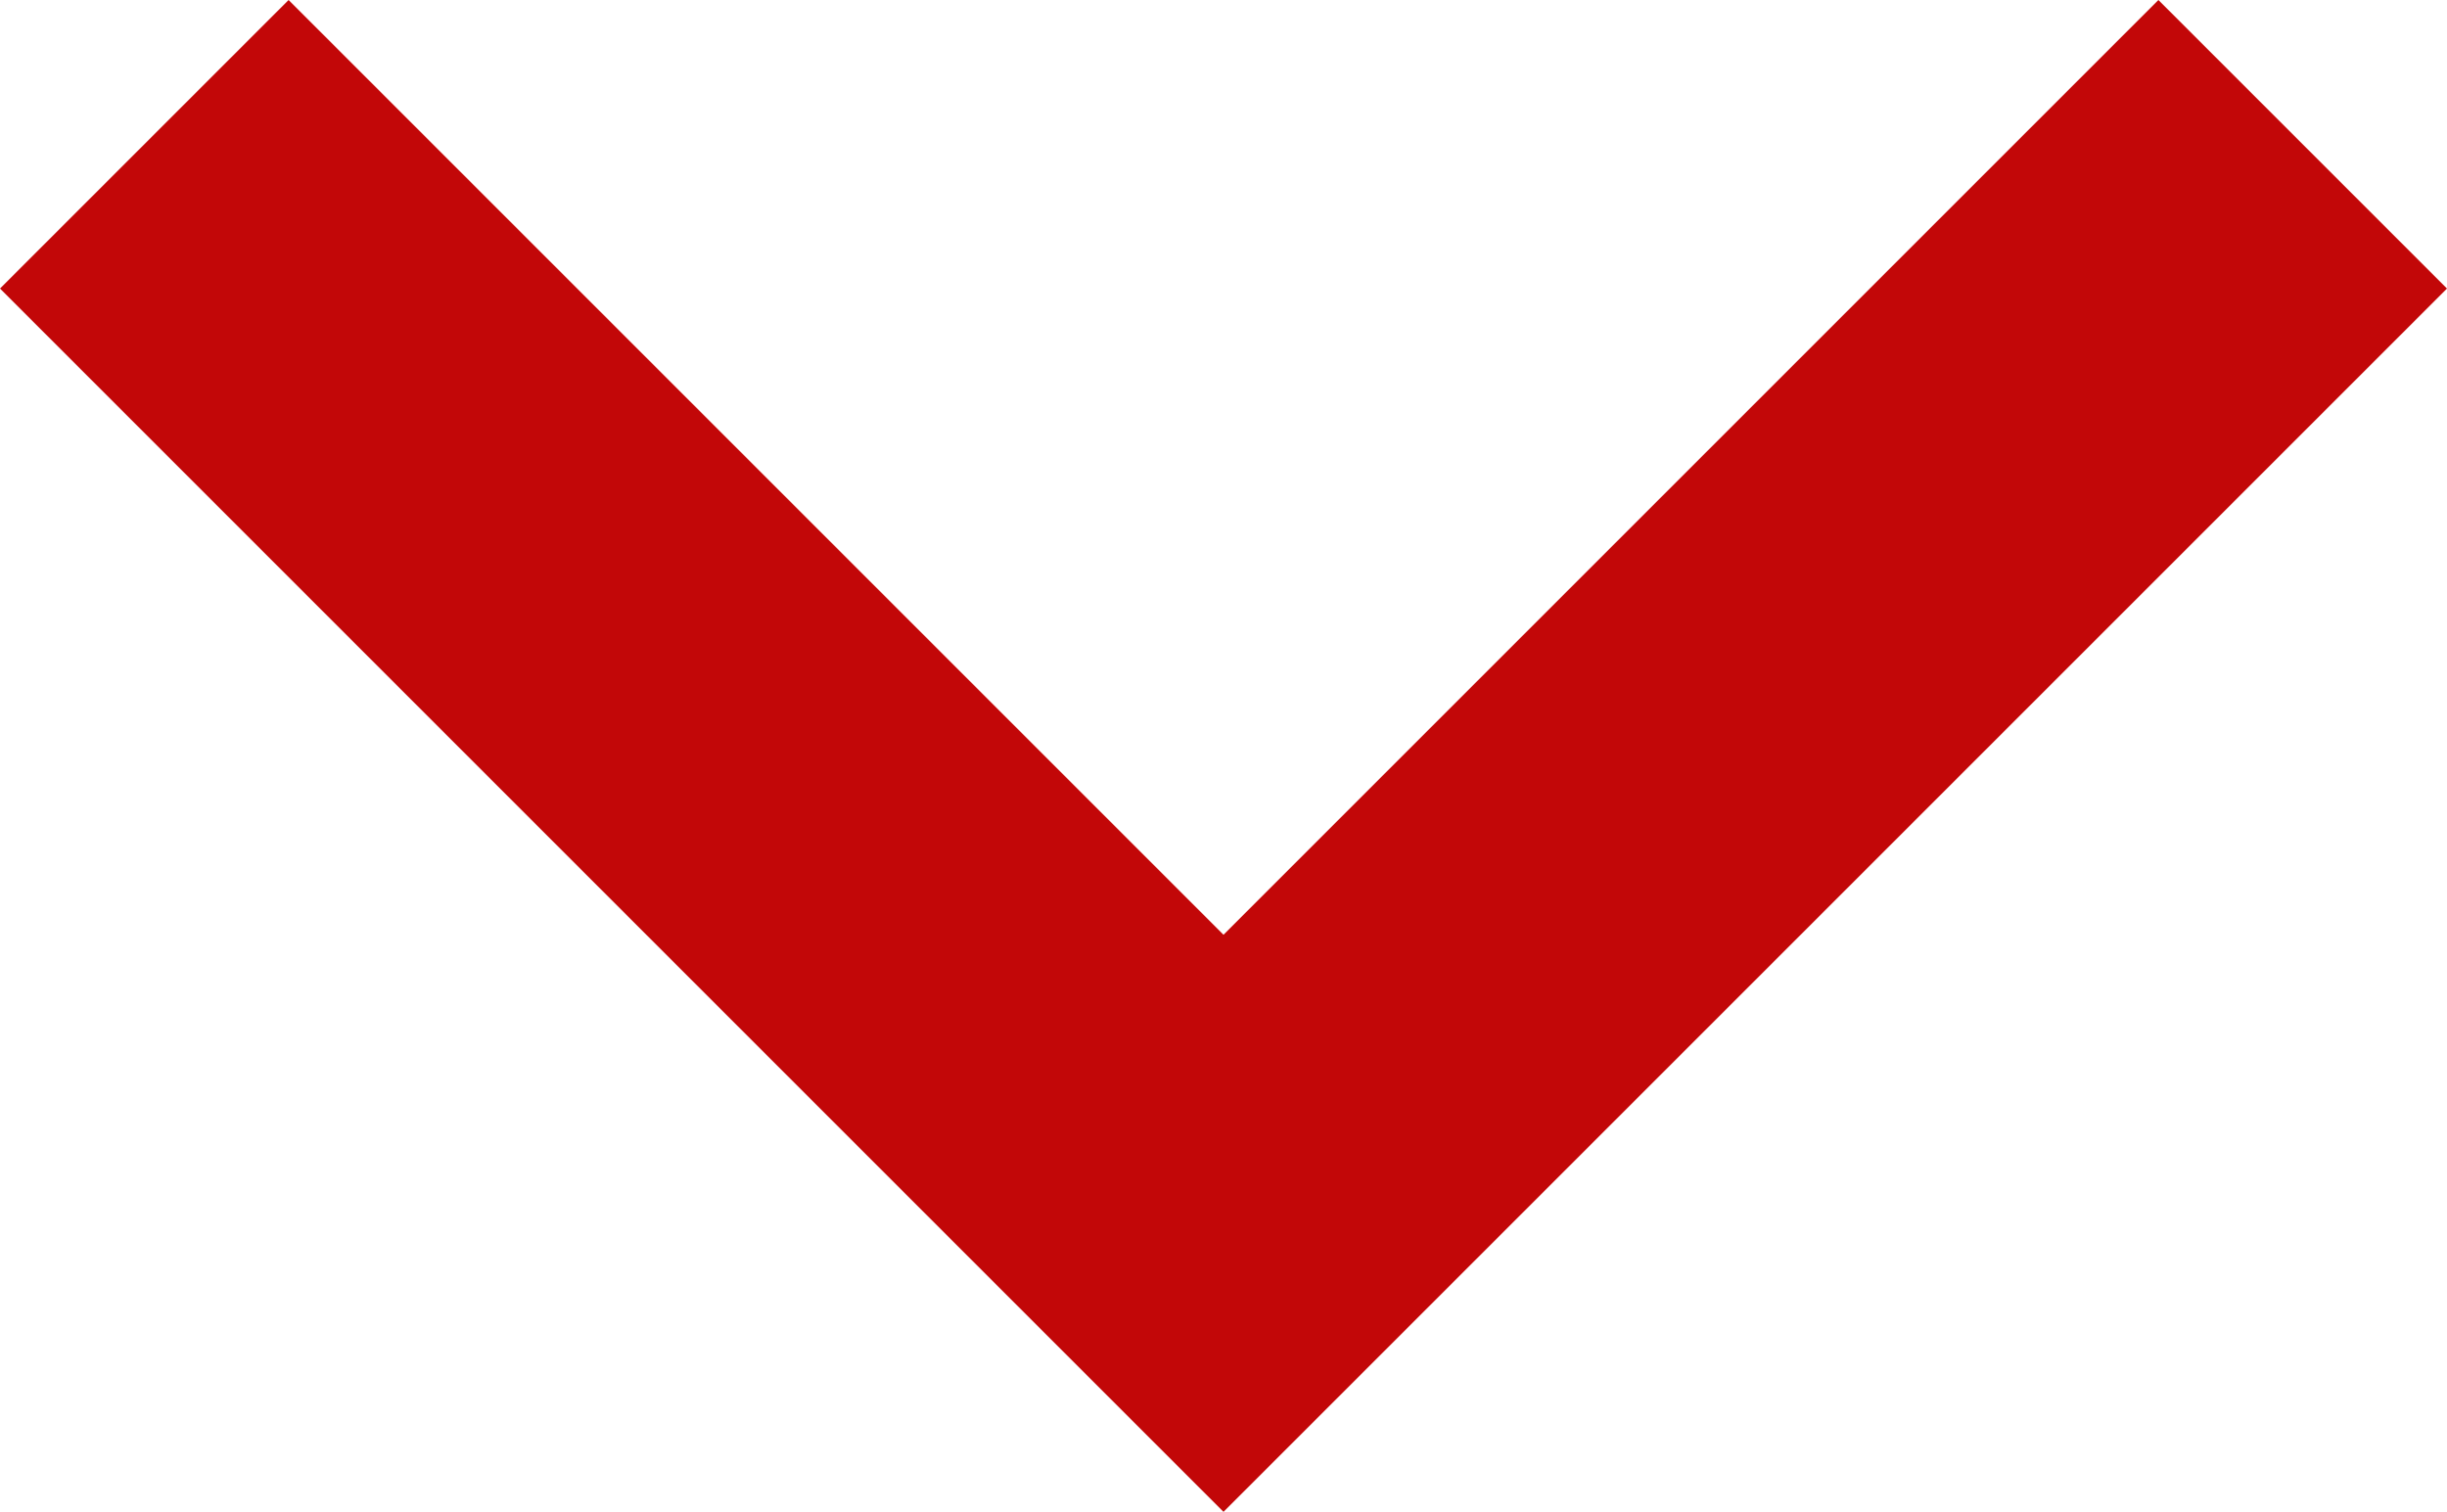
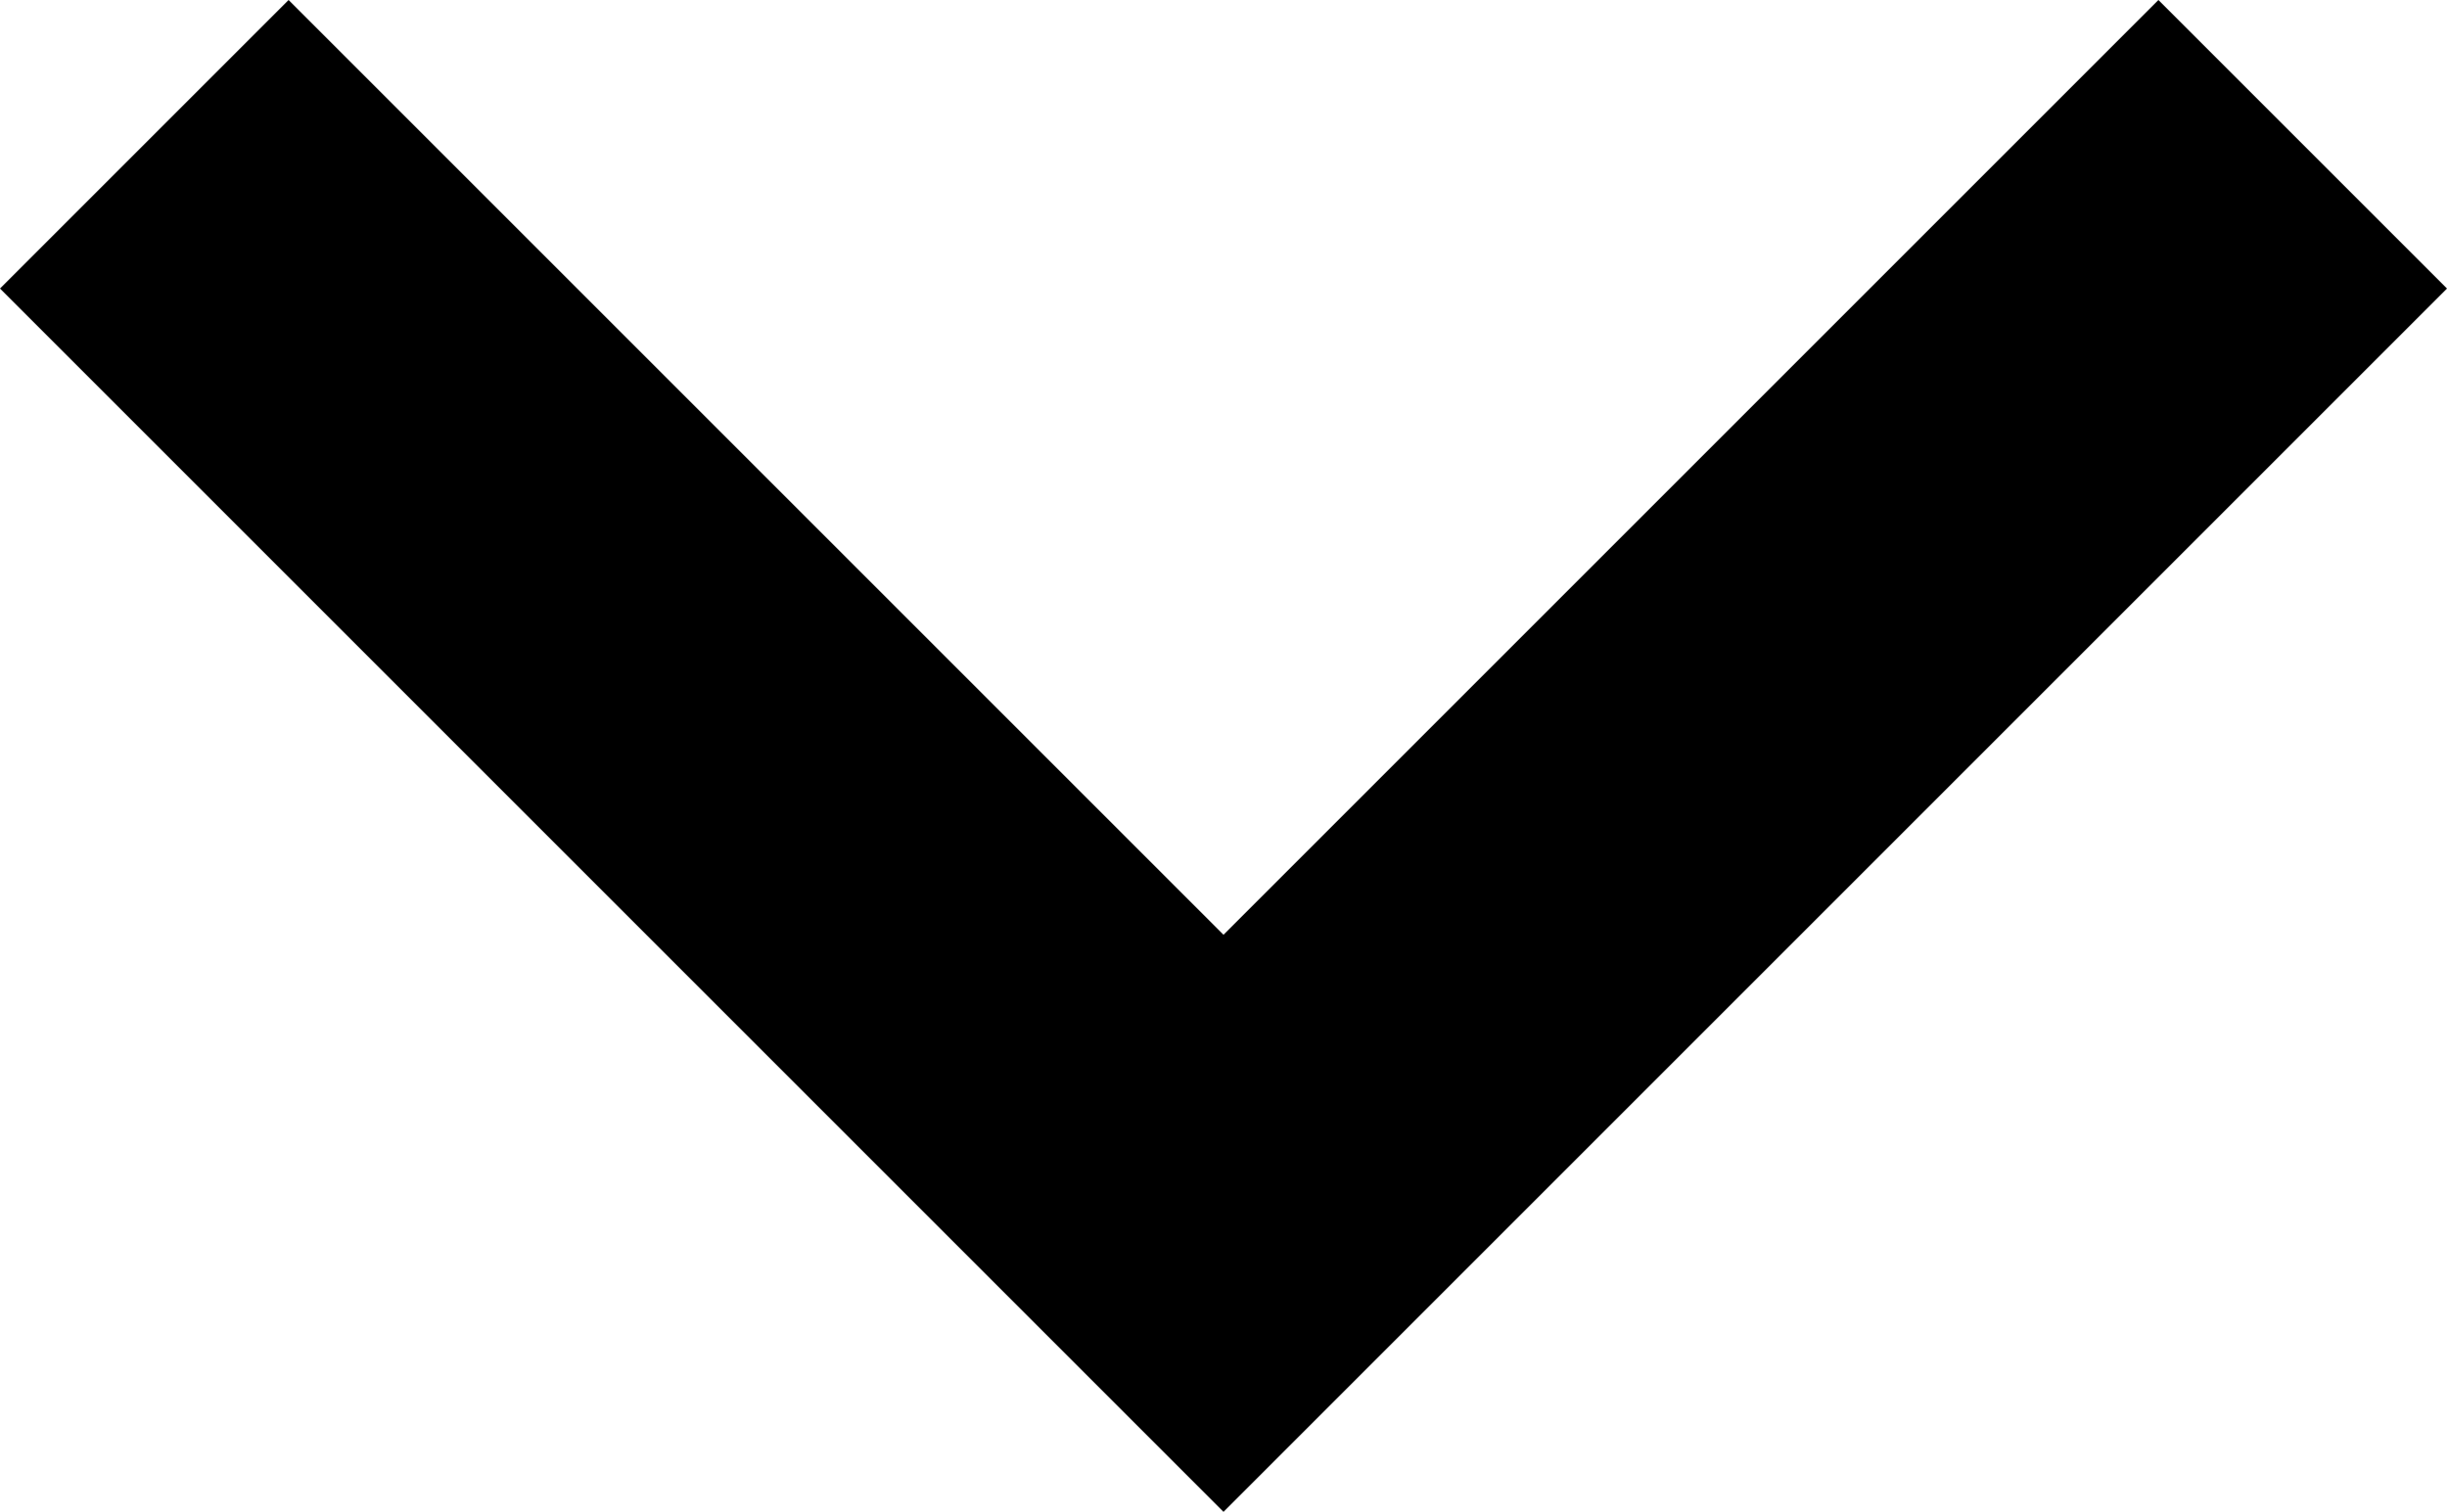
<svg xmlns="http://www.w3.org/2000/svg" width="16" height="9.887" viewBox="0 0 16 9.887">
-   <defs>
-     <style>.a{fill:#c20708;}</style>
-   </defs>
-   <g transform="translate(-2 -48.907)">
-     <g transform="translate(2 48.907)">
-       <path class="a" d="M14.113,48.907,8,55.02,1.887,48.907,0,50.794l8,8,8-8Z" transform="translate(0 -48.907)" />
+   <g id="multimedia-option" transform="translate(-2 -48.907)">
+     <g id="Group_3" data-name="Group 3" transform="translate(2 48.907)">
+       <path id="Path_38" data-name="Path 38" d="M14.113,48.907,8,55.02,1.887,48.907,0,50.794l8,8,8-8Z" transform="translate(0 -48.907)" fill="#000" />
    </g>
  </g>
</svg>
